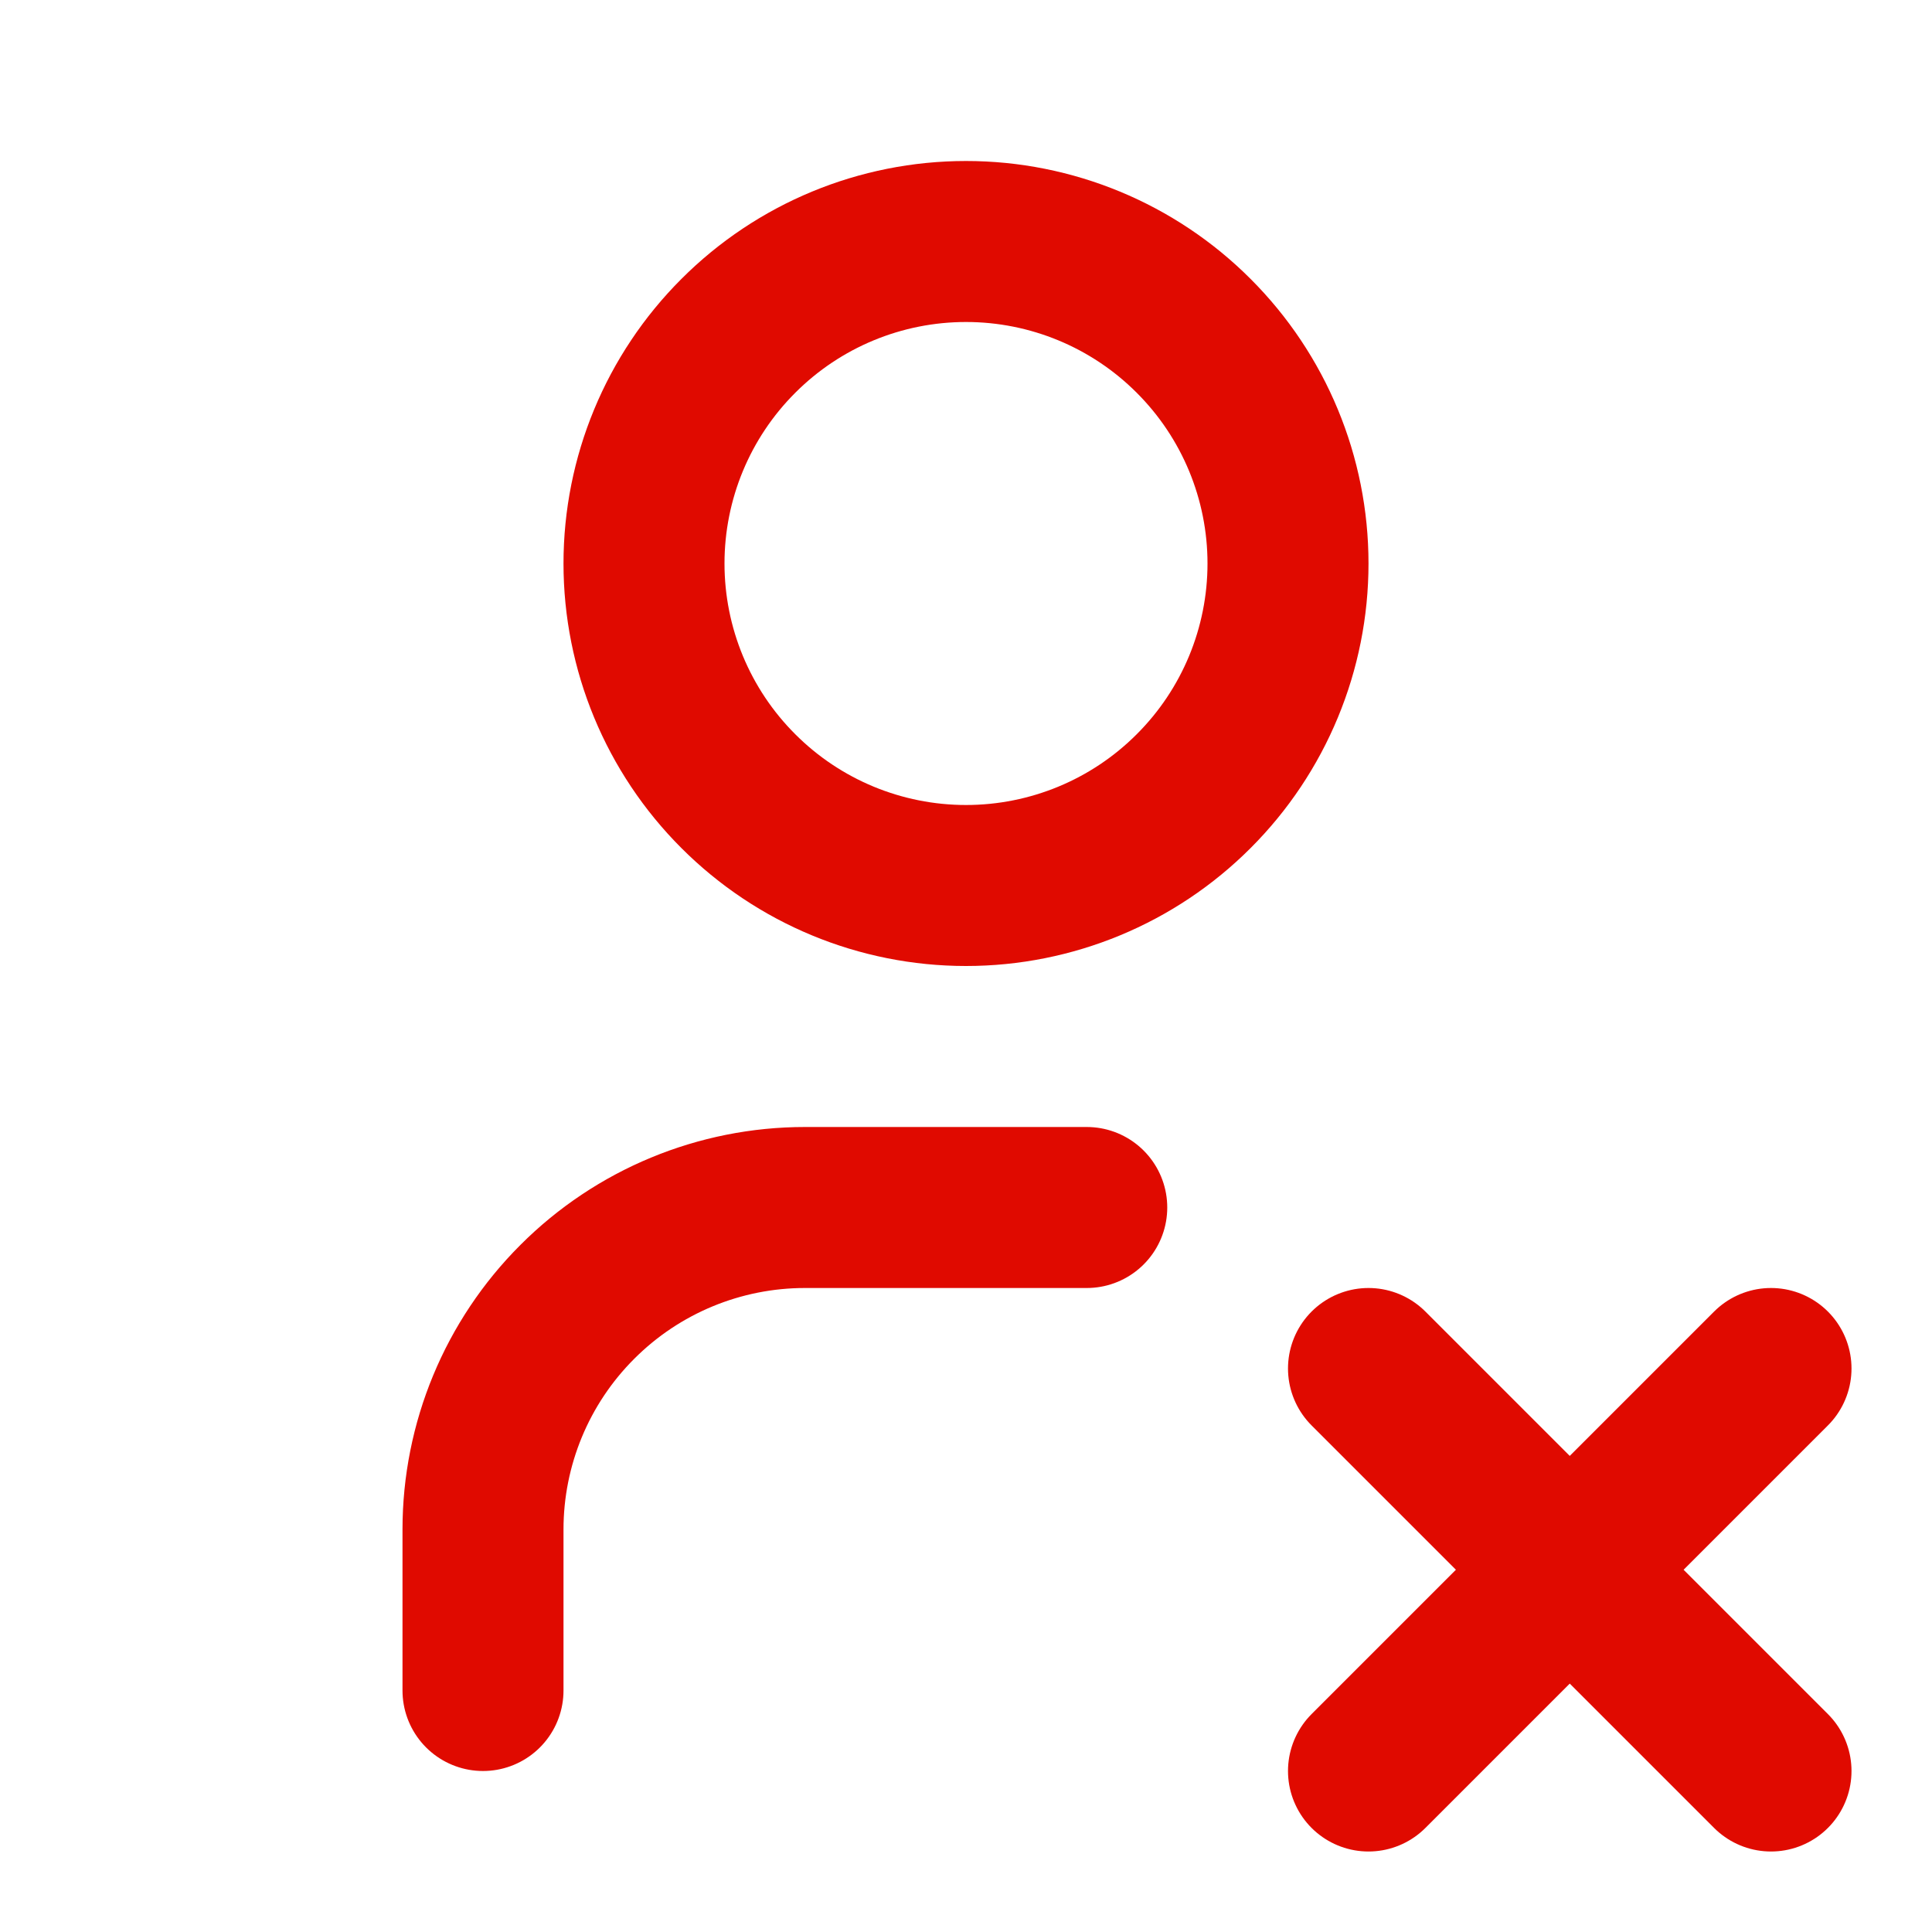
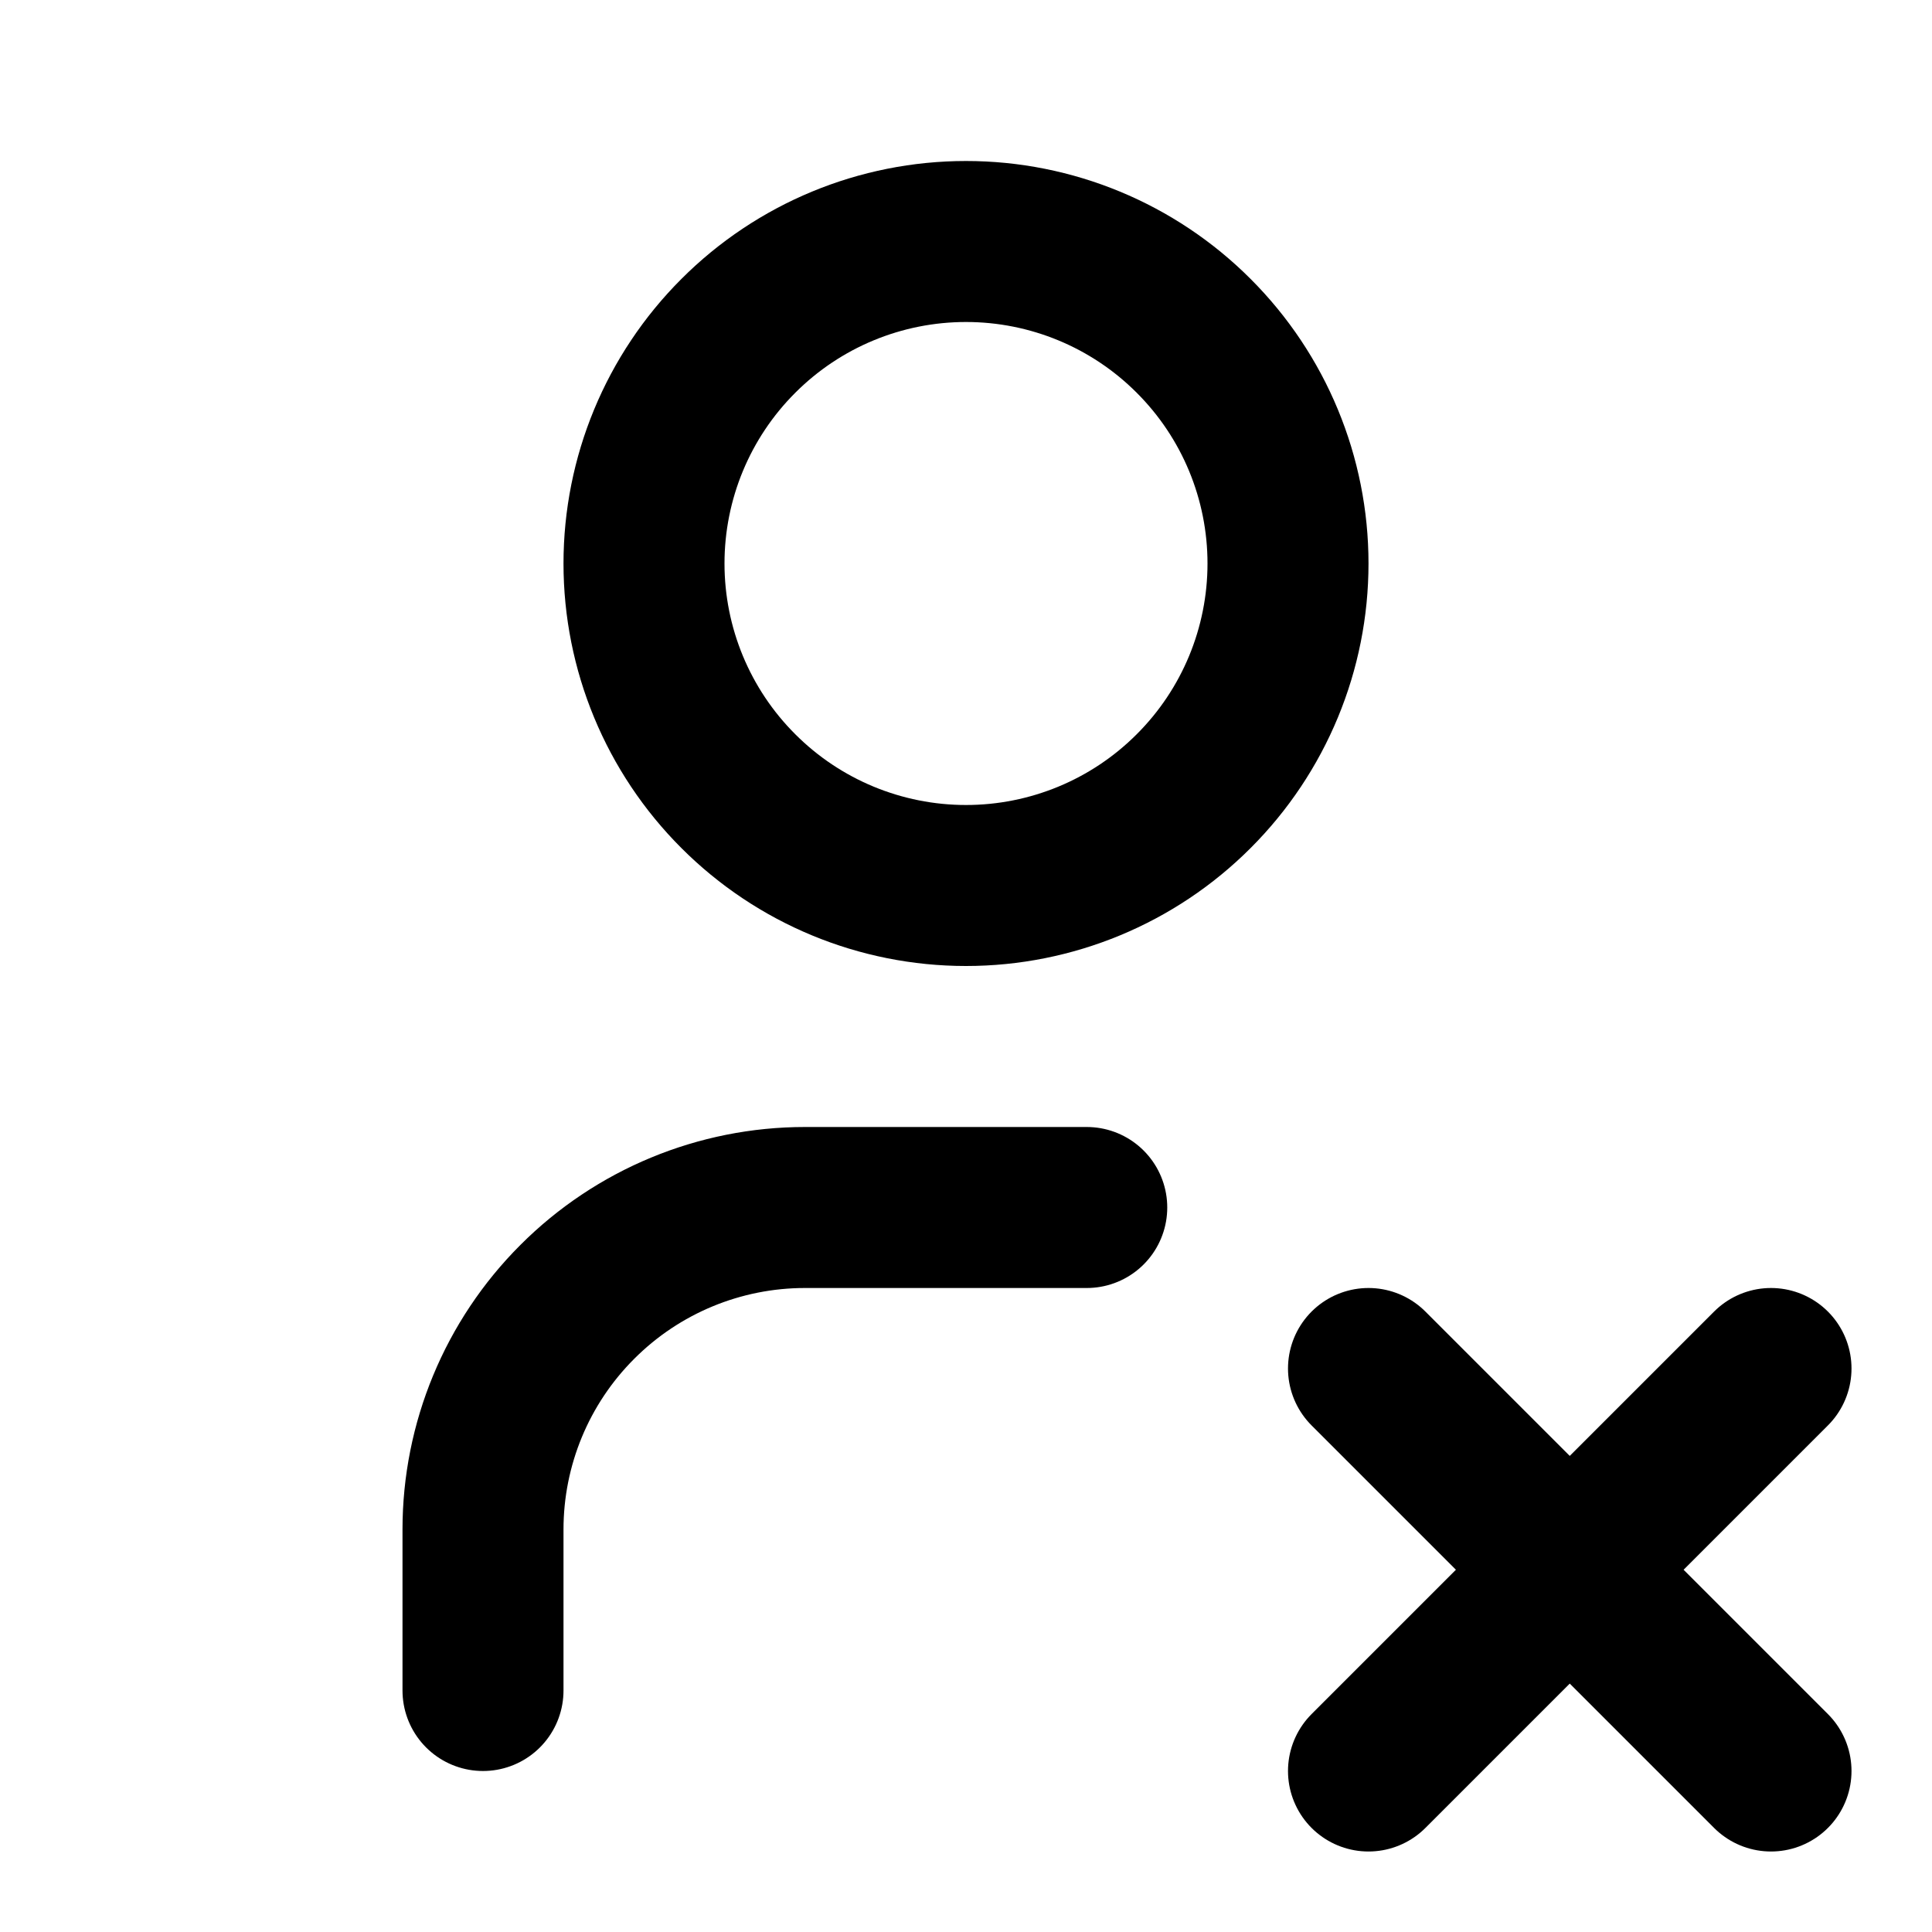
<svg xmlns="http://www.w3.org/2000/svg" width="24" height="24" viewBox="0 0 24 24" fill="none">
-   <path d="M6 21V19C6 17.939 6.421 16.922 7.172 16.172C7.922 15.421 8.939 15 10 15H13.5M22 22L17 17M17 22L22 17M8 7C8 8.061 8.421 9.078 9.172 9.828C9.922 10.579 10.939 11 12 11C13.061 11 14.078 10.579 14.828 9.828C15.579 9.078 16 8.061 16 7C16 5.939 15.579 4.922 14.828 4.172C14.078 3.421 13.061 3 12 3C10.939 3 9.922 3.421 9.172 4.172C8.421 4.922 8 5.939 8 7Z" stroke="#E00A00" stroke-width="2" stroke-linecap="round" stroke-linejoin="round" />
+   <path d="M6 21V19C6 17.939 6.421 16.922 7.172 16.172C7.922 15.421 8.939 15 10 15H13.5M22 22L17 17M17 22L22 17M8 7C8 8.061 8.421 9.078 9.172 9.828C9.922 10.579 10.939 11 12 11C13.061 11 14.078 10.579 14.828 9.828C15.579 9.078 16 8.061 16 7C16 5.939 15.579 4.922 14.828 4.172C14.078 3.421 13.061 3 12 3C10.939 3 9.922 3.421 9.172 4.172C8.421 4.922 8 5.939 8 7Z" stroke="currentColor" stroke-width="2" stroke-linecap="round" stroke-linejoin="round" />
</svg>
